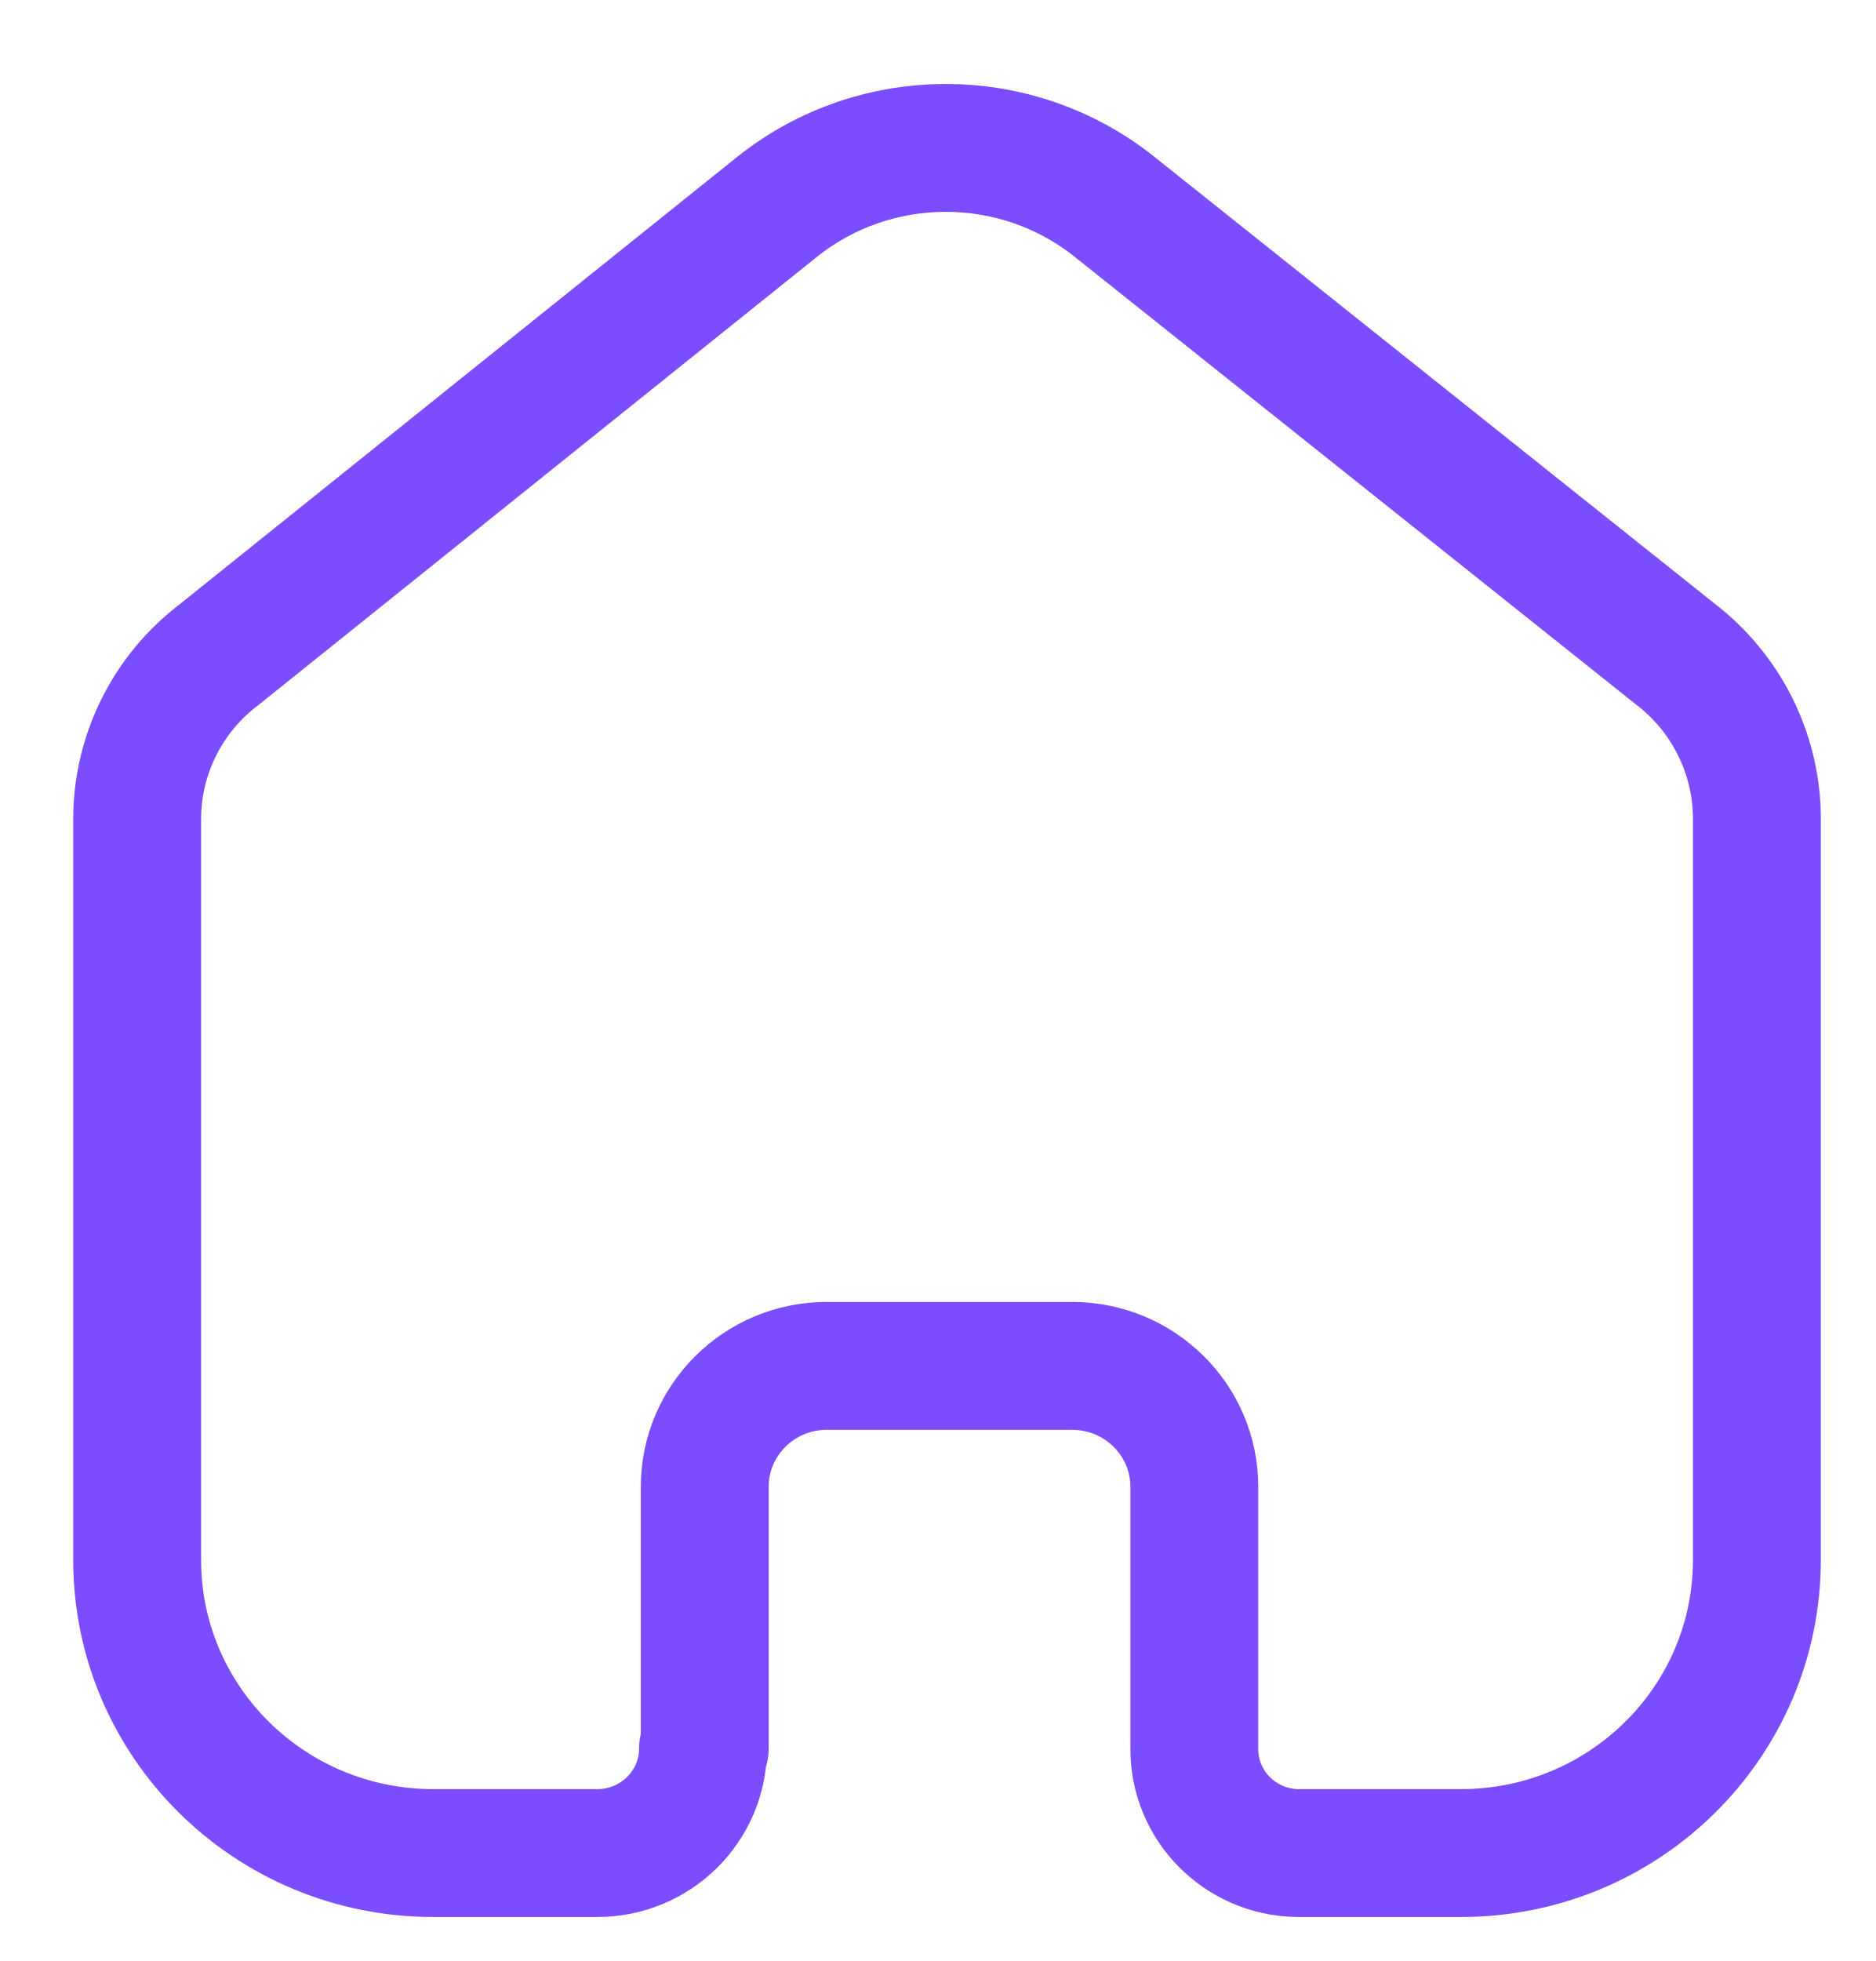
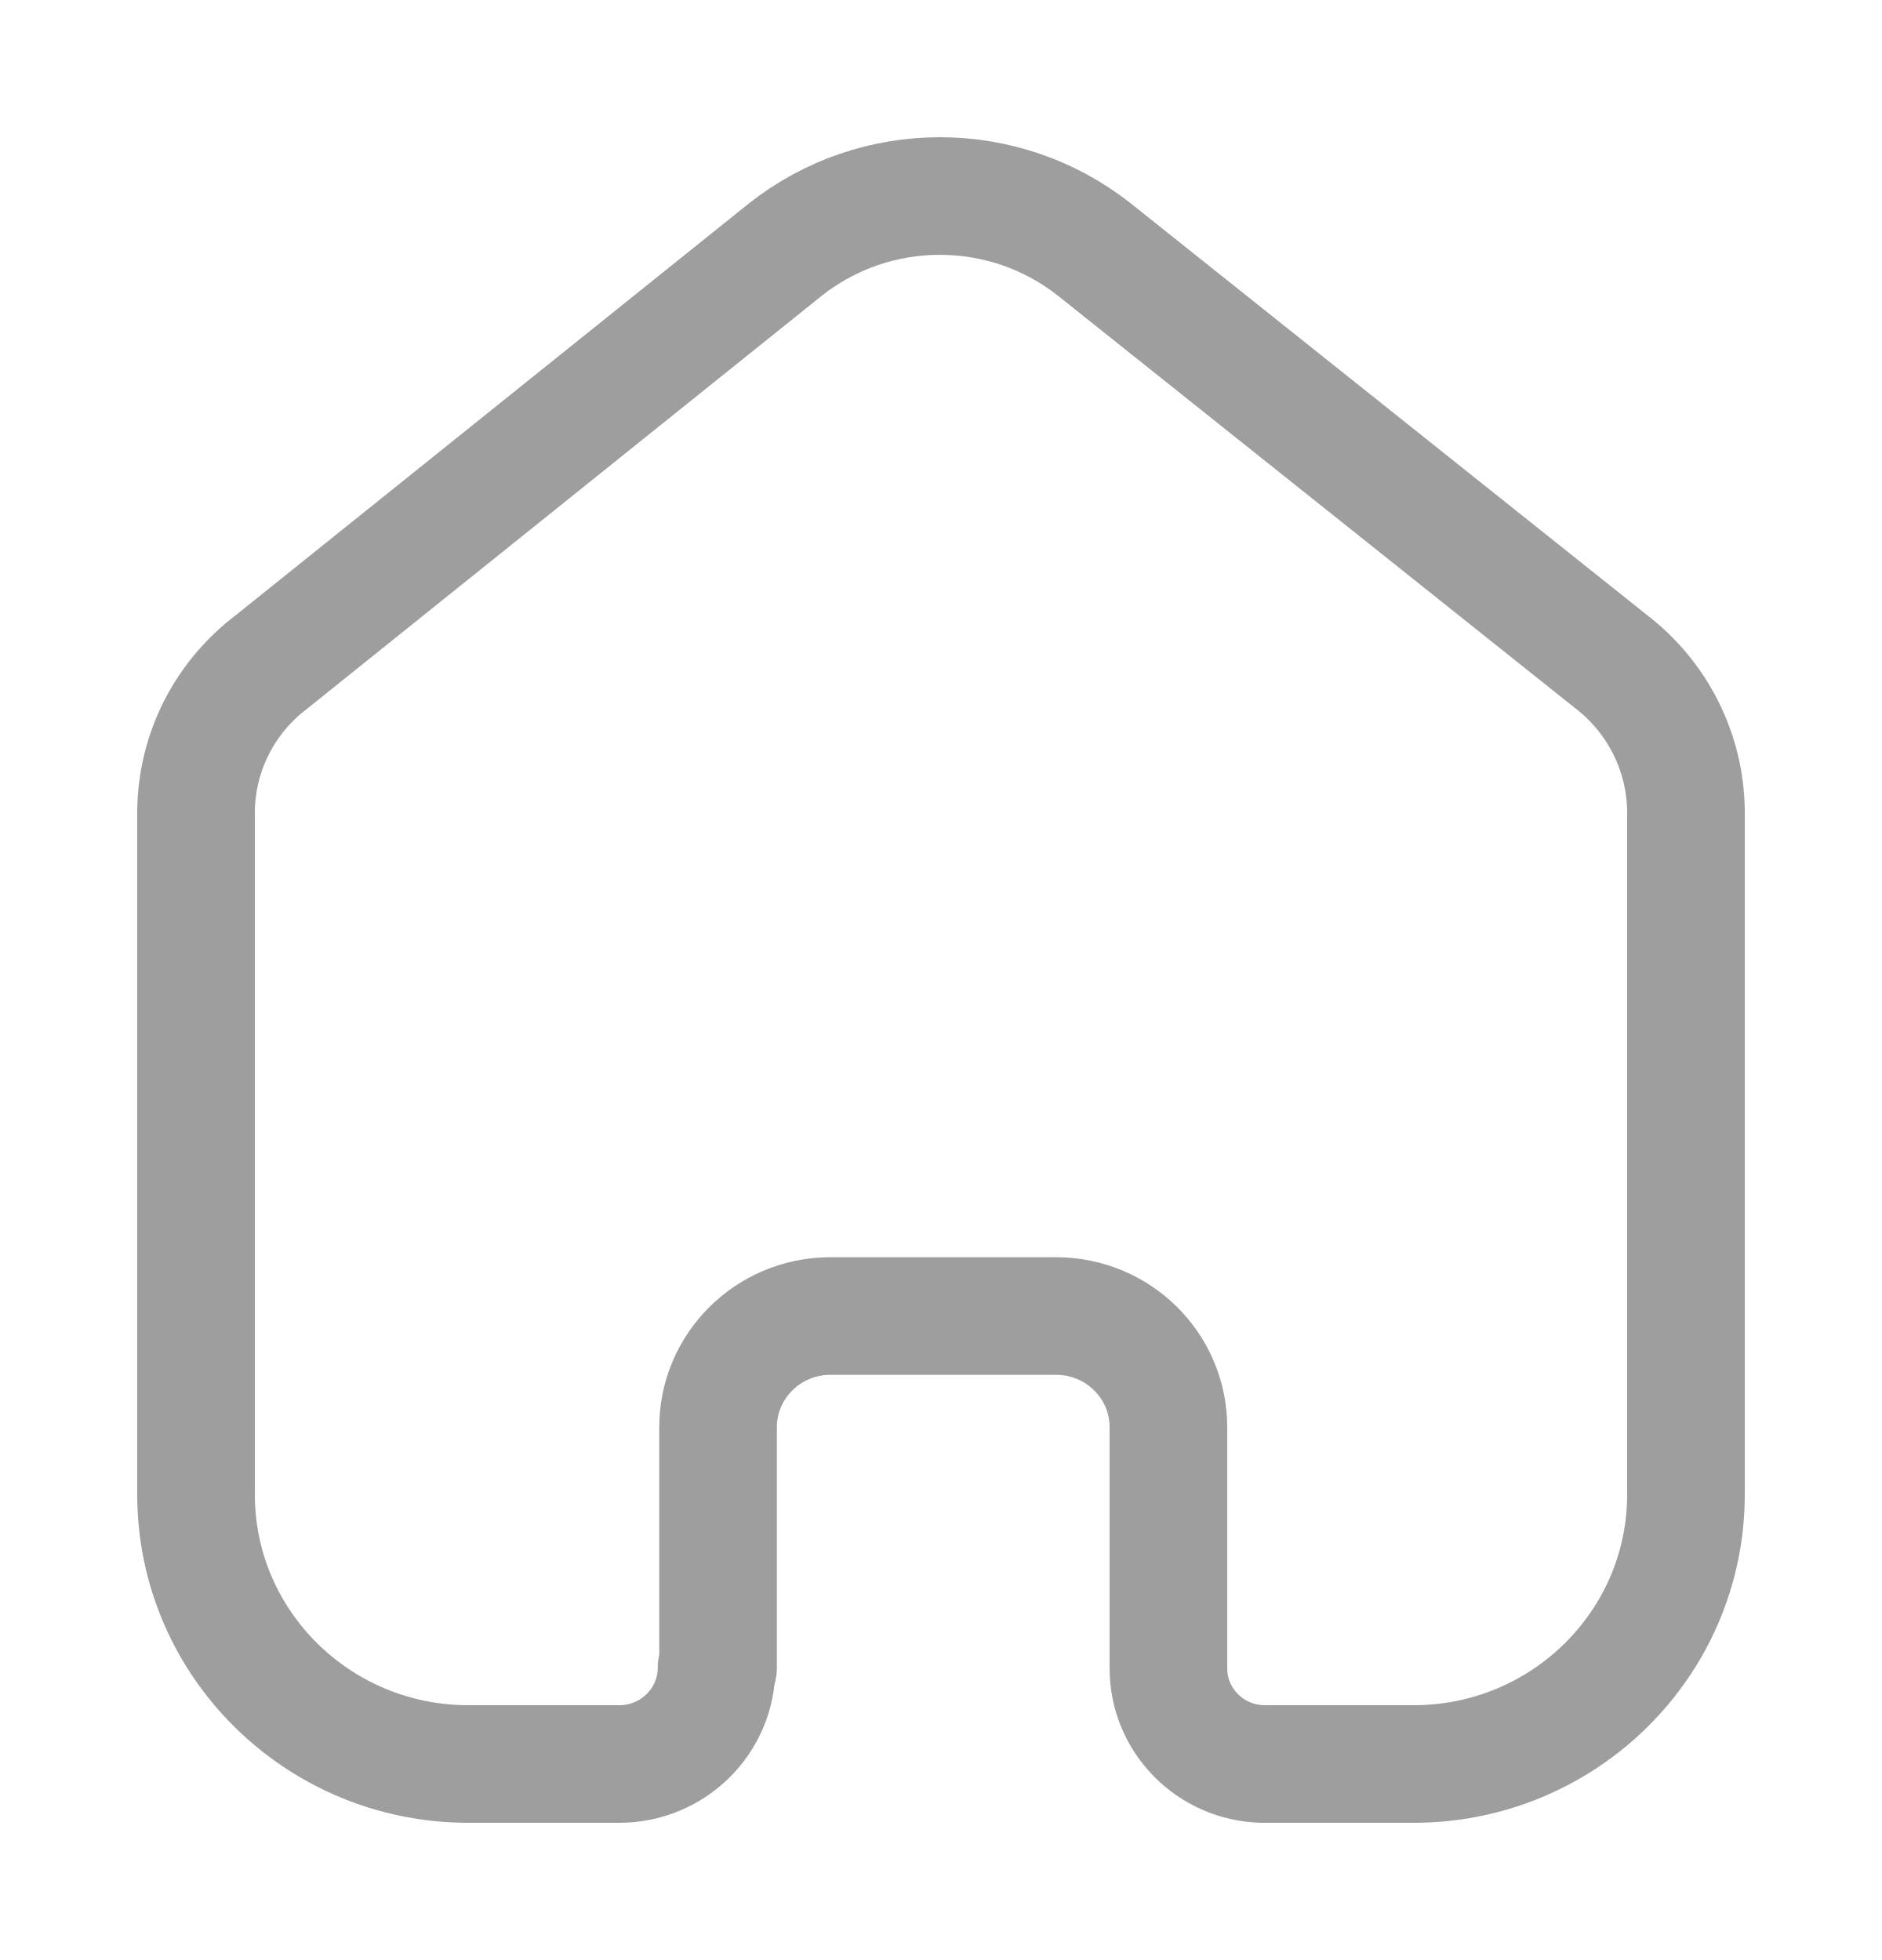
- <svg xmlns="http://www.w3.org/2000/svg" width="22" height="23" viewBox="0 0 22 23" fill="none">
-   <path d="M8.267 20.506V17.439C8.267 16.659 8.902 16.025 9.69 16.02H12.576C13.368 16.02 14.01 16.655 14.01 17.439V17.439V20.515C14.01 21.178 14.544 21.719 15.212 21.734H17.137C19.055 21.734 20.609 20.195 20.609 18.296V18.296V9.572C20.599 8.825 20.245 8.124 19.647 7.667L13.067 2.42C11.914 1.506 10.276 1.506 9.123 2.42L2.571 7.677C1.972 8.131 1.617 8.834 1.609 9.582V18.296C1.609 20.195 3.164 21.734 5.082 21.734H7.006C7.692 21.734 8.247 21.184 8.247 20.506V20.506" stroke="#7C4DFF" stroke-width="1.5" stroke-linecap="round" stroke-linejoin="round" />
+ <svg xmlns="http://www.w3.org/2000/svg" width="24" height="25" viewBox="0 0 24 25" fill="none">
+   <path d="M9.157 21.271V18.205C9.157 17.425 9.793 16.791 10.581 16.786H13.467C14.259 16.786 14.9 17.421 14.9 18.205V18.205V21.281C14.9 21.943 15.434 22.485 16.103 22.5H18.027C19.945 22.5 21.5 20.961 21.5 19.062V19.062V10.338C21.49 9.591 21.136 8.889 20.538 8.433L13.958 3.185C12.805 2.272 11.166 2.272 10.013 3.185L3.462 8.443C2.862 8.897 2.507 9.6 2.5 10.347V19.062C2.5 20.961 4.055 22.5 5.973 22.5H7.897C8.582 22.5 9.138 21.95 9.138 21.271V21.271" stroke="#9E9E9E" stroke-width="1.5" stroke-linecap="round" stroke-linejoin="round" />
</svg>
